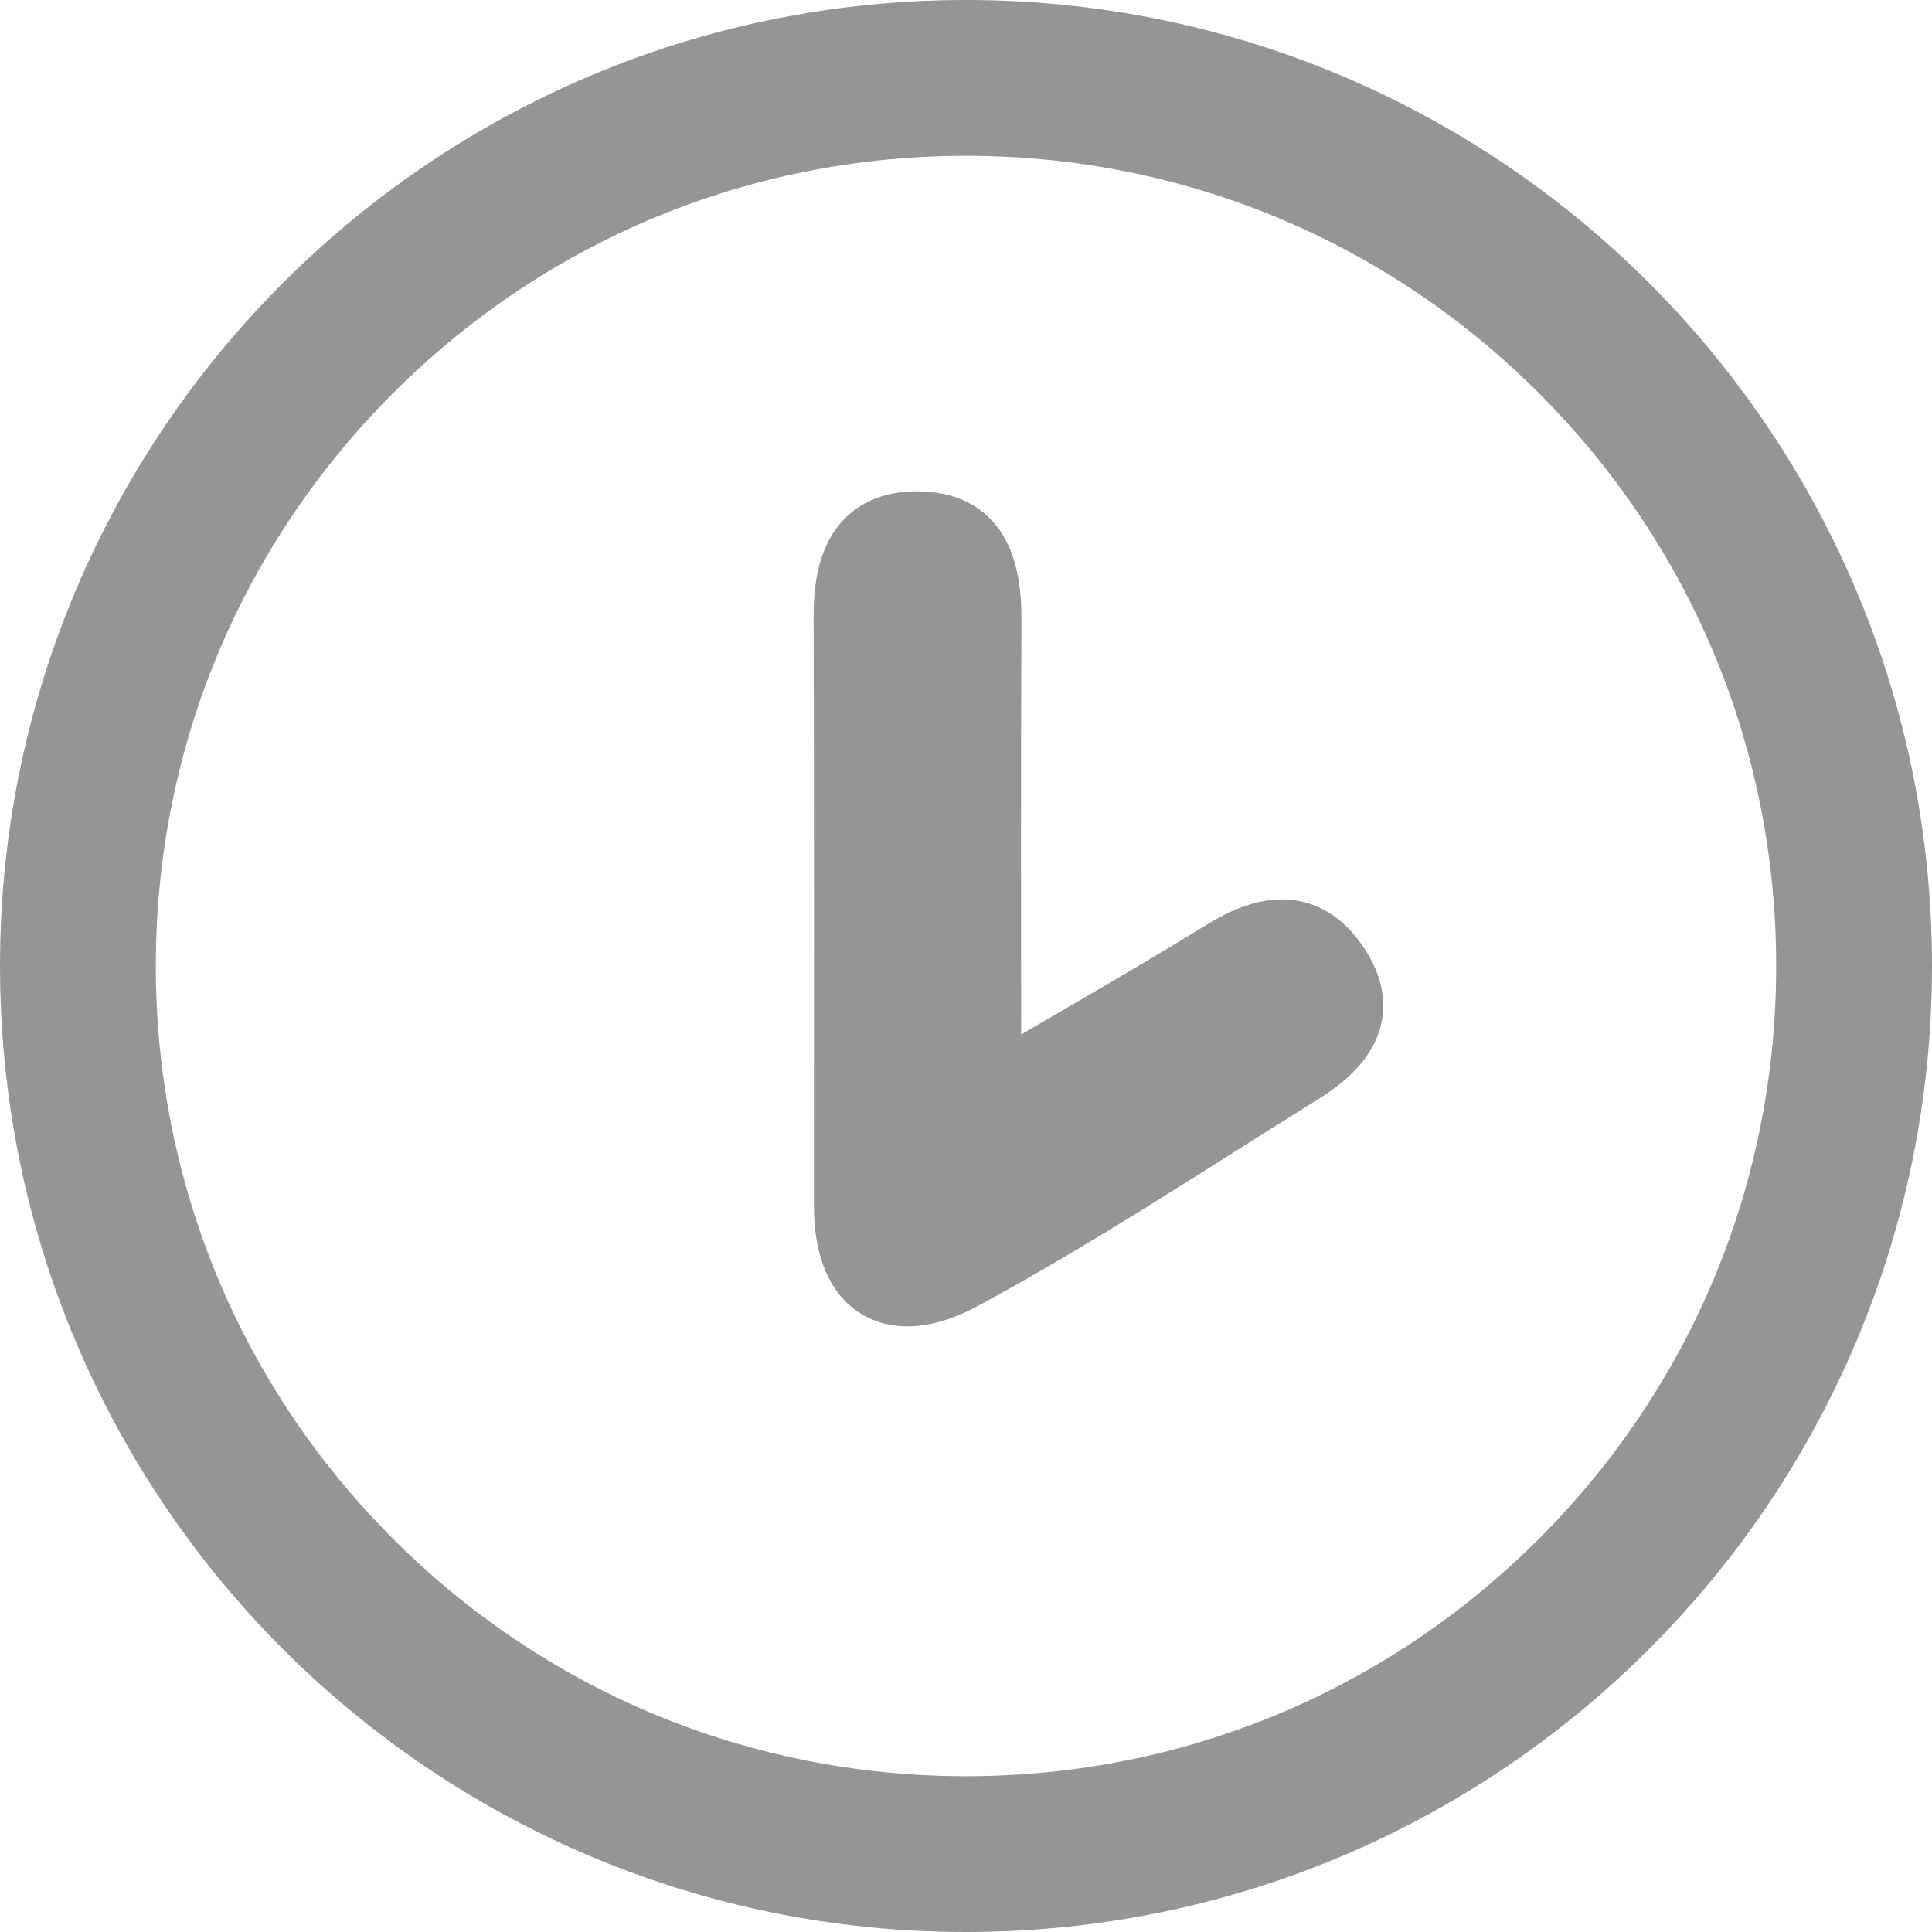
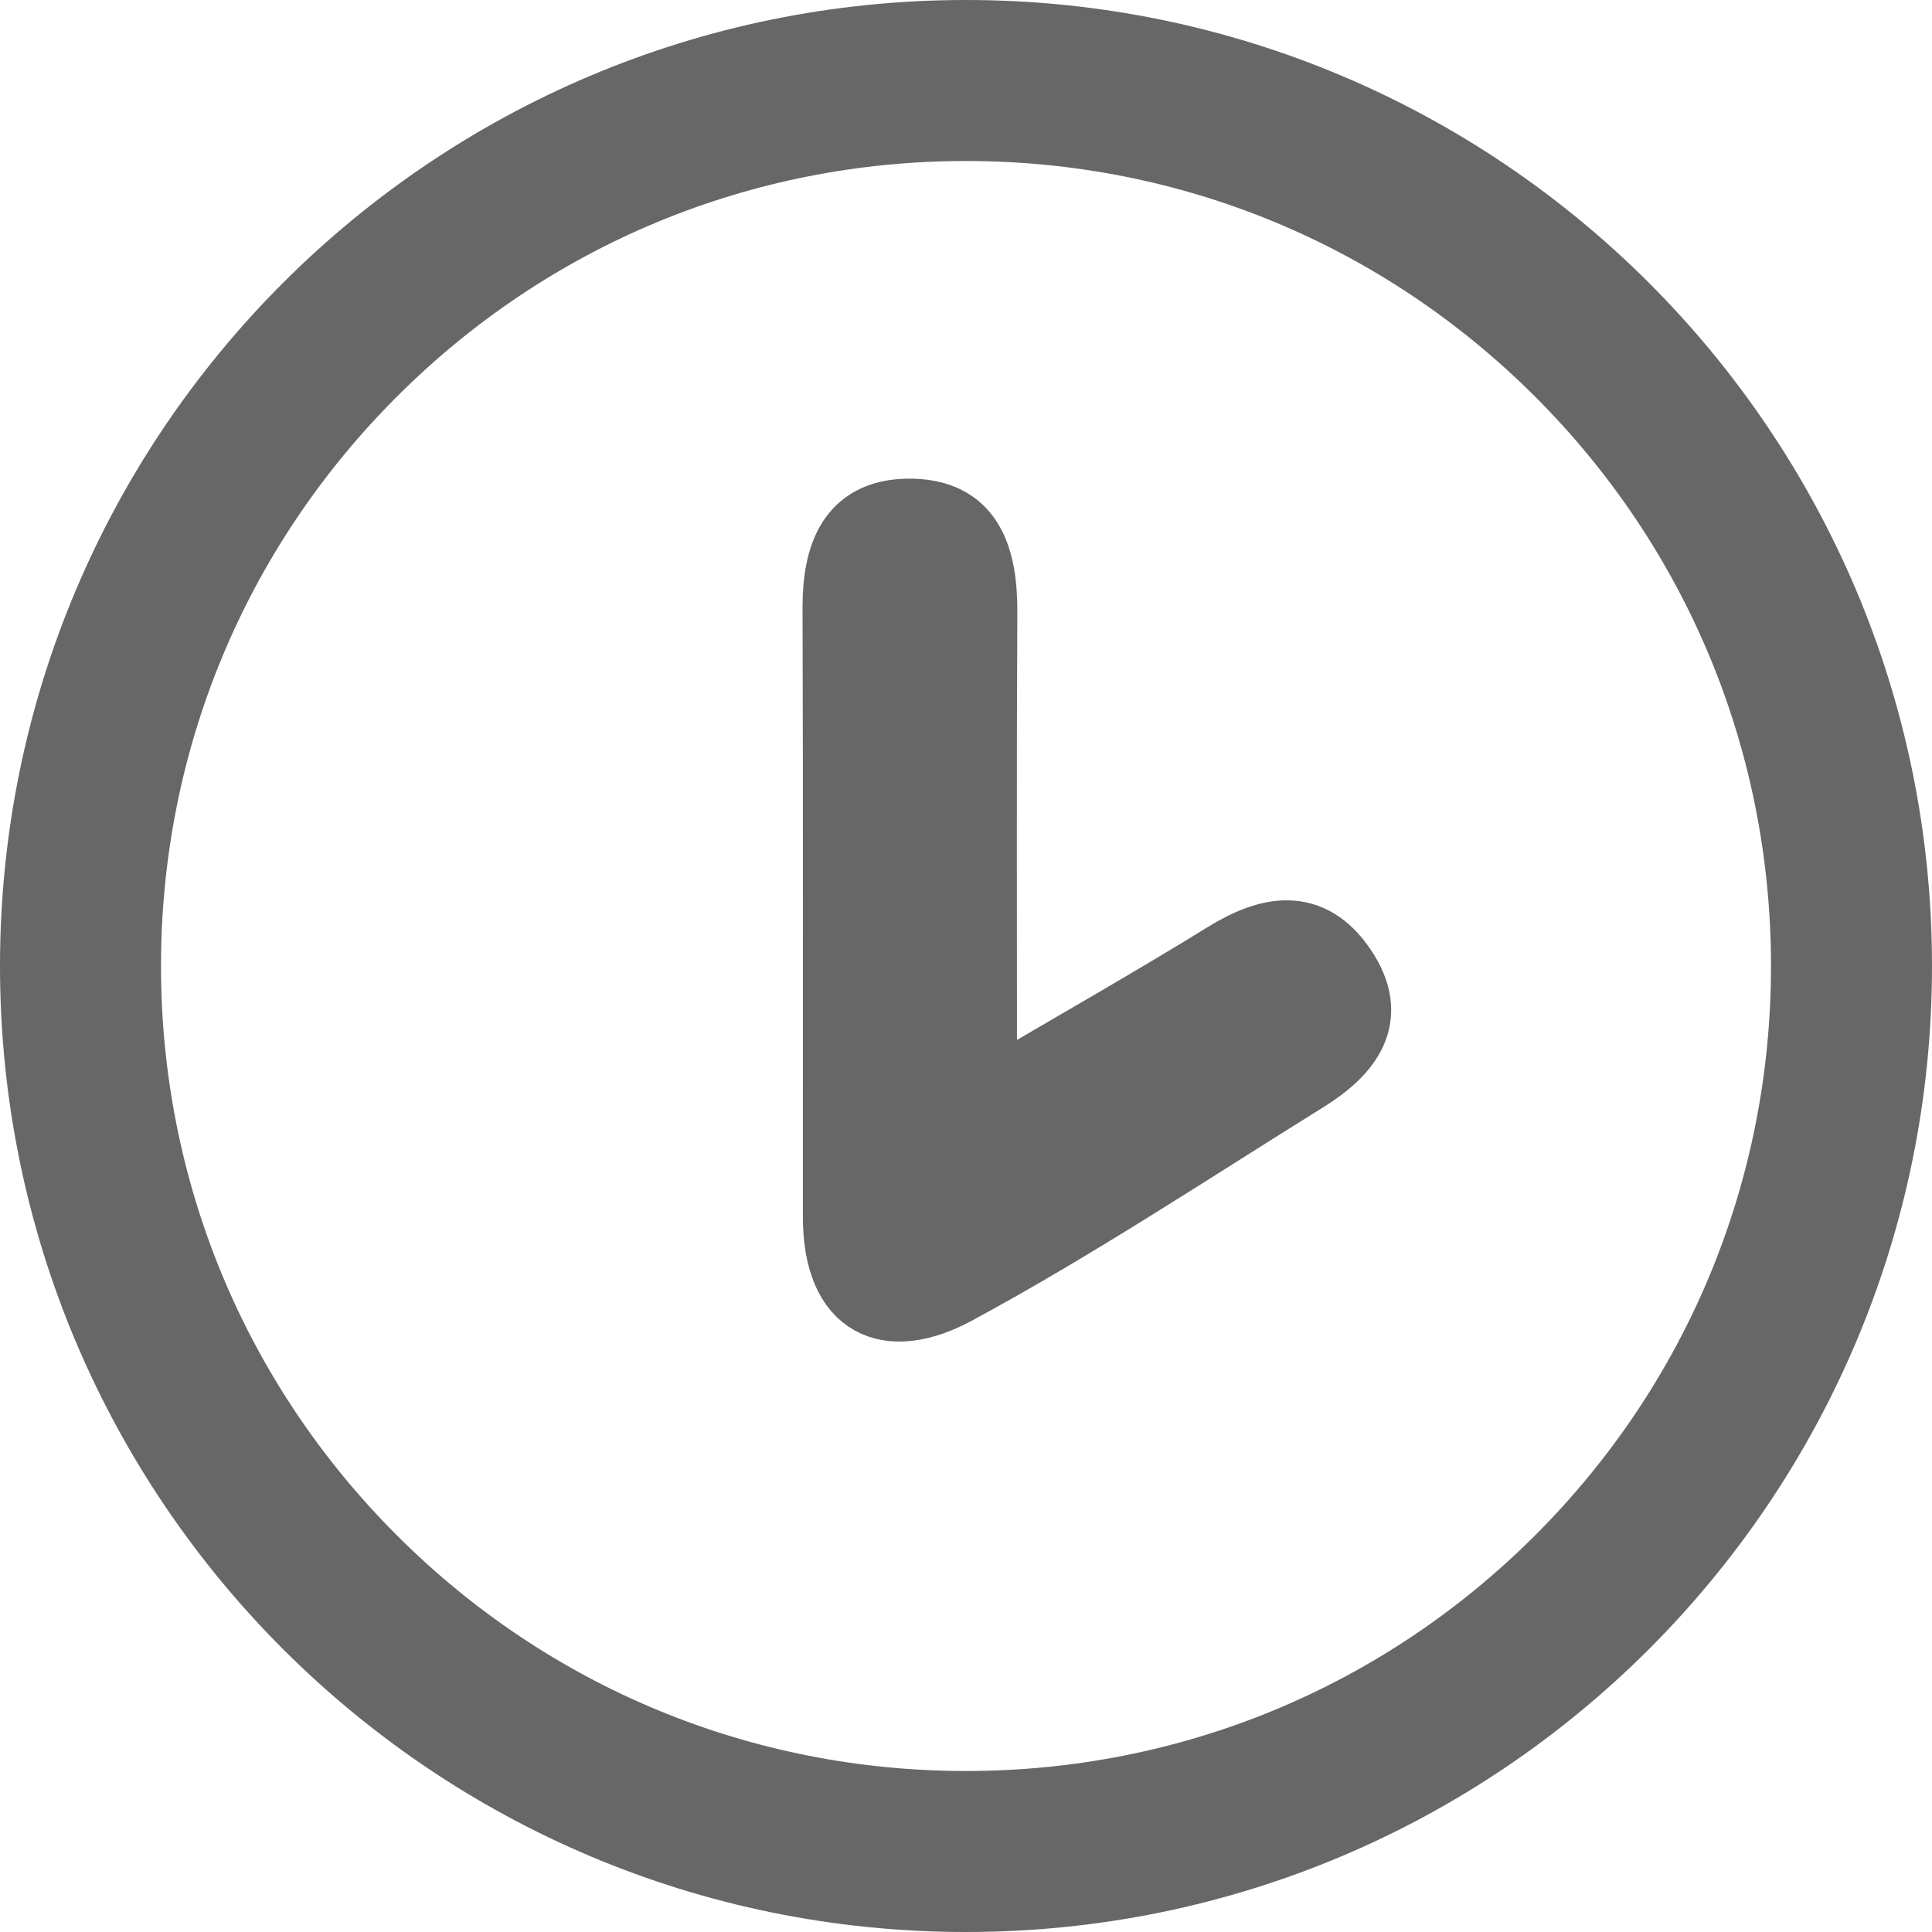
- <svg xmlns="http://www.w3.org/2000/svg" width="31" height="31" viewBox="0 0 31 31">
-   <g id="Group_18403" data-name="Group 18403" transform="translate(-919.628 -340.602)">
+ <svg xmlns="http://www.w3.org/2000/svg" width="30" height="30" viewBox="0 0 30 30">
+   <g id="Planning" transform="translate(-919.628 -340.602)">
    <g id="Path_48746" data-name="Path 48746" transform="translate(919.628 340.602)" fill="none">
-       <path d="M15.5,0A15.5,15.5,0,1,1,0,15.5,15.5,15.5,0,0,1,15.5,0Z" stroke="none" />
-       <path d="M 15.5 2.5 C 12.028 2.5 8.763 3.852 6.308 6.308 C 3.852 8.763 2.5 12.028 2.5 15.5 C 2.5 18.972 3.852 22.237 6.308 24.692 C 8.763 27.148 12.028 28.5 15.5 28.5 C 18.972 28.5 22.237 27.148 24.692 24.692 C 27.148 22.237 28.5 18.972 28.5 15.5 C 28.5 12.028 27.148 8.763 24.692 6.308 C 22.237 3.852 18.972 2.5 15.5 2.5 M 15.5 1.9073486328125e-06 C 24.06 1.9073486328125e-06 31 6.94 31 15.5 C 31 24.06 24.06 31 15.5 31 C 6.94 31 1.9073486328125e-06 24.06 1.9073486328125e-06 15.5 C 1.9073486328125e-06 6.94 6.94 1.9073486328125e-06 15.5 1.9073486328125e-06 Z" stroke="none" fill="#979593" />
+       <path d="M15,0A15,15,0,1,1,0,15,15,15,0,0,1,15,0Z" stroke="none" />
+       <path d="M 15 2.5 C 11.661 2.5 8.522 3.8 6.161 6.161 C 3.8 8.522 2.5 11.661 2.5 15 C 2.5 18.339 3.8 21.478 6.161 23.839 C 8.522 26.2 11.661 27.5 15 27.5 C 18.339 27.5 21.478 26.2 23.839 23.839 C 26.2 21.478 27.5 18.339 27.5 15 C 27.5 11.661 26.2 8.522 23.839 6.161 C 21.478 3.8 18.339 2.5 15 2.5 M 15 0 C 23.284 0 30 6.716 30 15 C 30 23.284 23.284 30 15 30 C 6.716 30 0 23.284 0 15 C 0 6.716 6.716 0 15 0 Z" stroke="none" fill="#676767" />
    </g>
-     <path id="Path_48732" data-name="Path 48732" d="M-200.249,322.912c1.436-.847,2.592-1.5,3.724-2.2.692-.427,1.343-.547,1.851.2.533.785.083,1.333-.579,1.745-1.8,1.119-3.57,2.294-5.432,3.3-1.067.577-1.888.226-1.889-1.172,0-3.156.005-6.312-.005-9.468,0-.8.227-1.472,1.115-1.493,1.016-.023,1.225.717,1.22,1.586C-200.257,317.79-200.249,320.171-200.249,322.912Z" transform="translate(1135.762 35.162)" fill="#979593" stroke="#979593" stroke-width="1" />
+     <path id="Path_48732" data-name="Path 48732" d="M-200.249,322.912c1.436-.847,2.592-1.5,3.724-2.2.692-.427,1.343-.547,1.851.2.533.785.083,1.333-.579,1.745-1.8,1.119-3.57,2.294-5.432,3.3-1.067.577-1.888.226-1.889-1.172,0-3.156.005-6.312-.005-9.468,0-.8.227-1.472,1.115-1.493,1.016-.023,1.225.717,1.22,1.586C-200.257,317.79-200.249,320.171-200.249,322.912Z" transform="translate(1135.169 34.711)" fill="#676767" stroke="#676767" stroke-width="1" />
  </g>
</svg>
